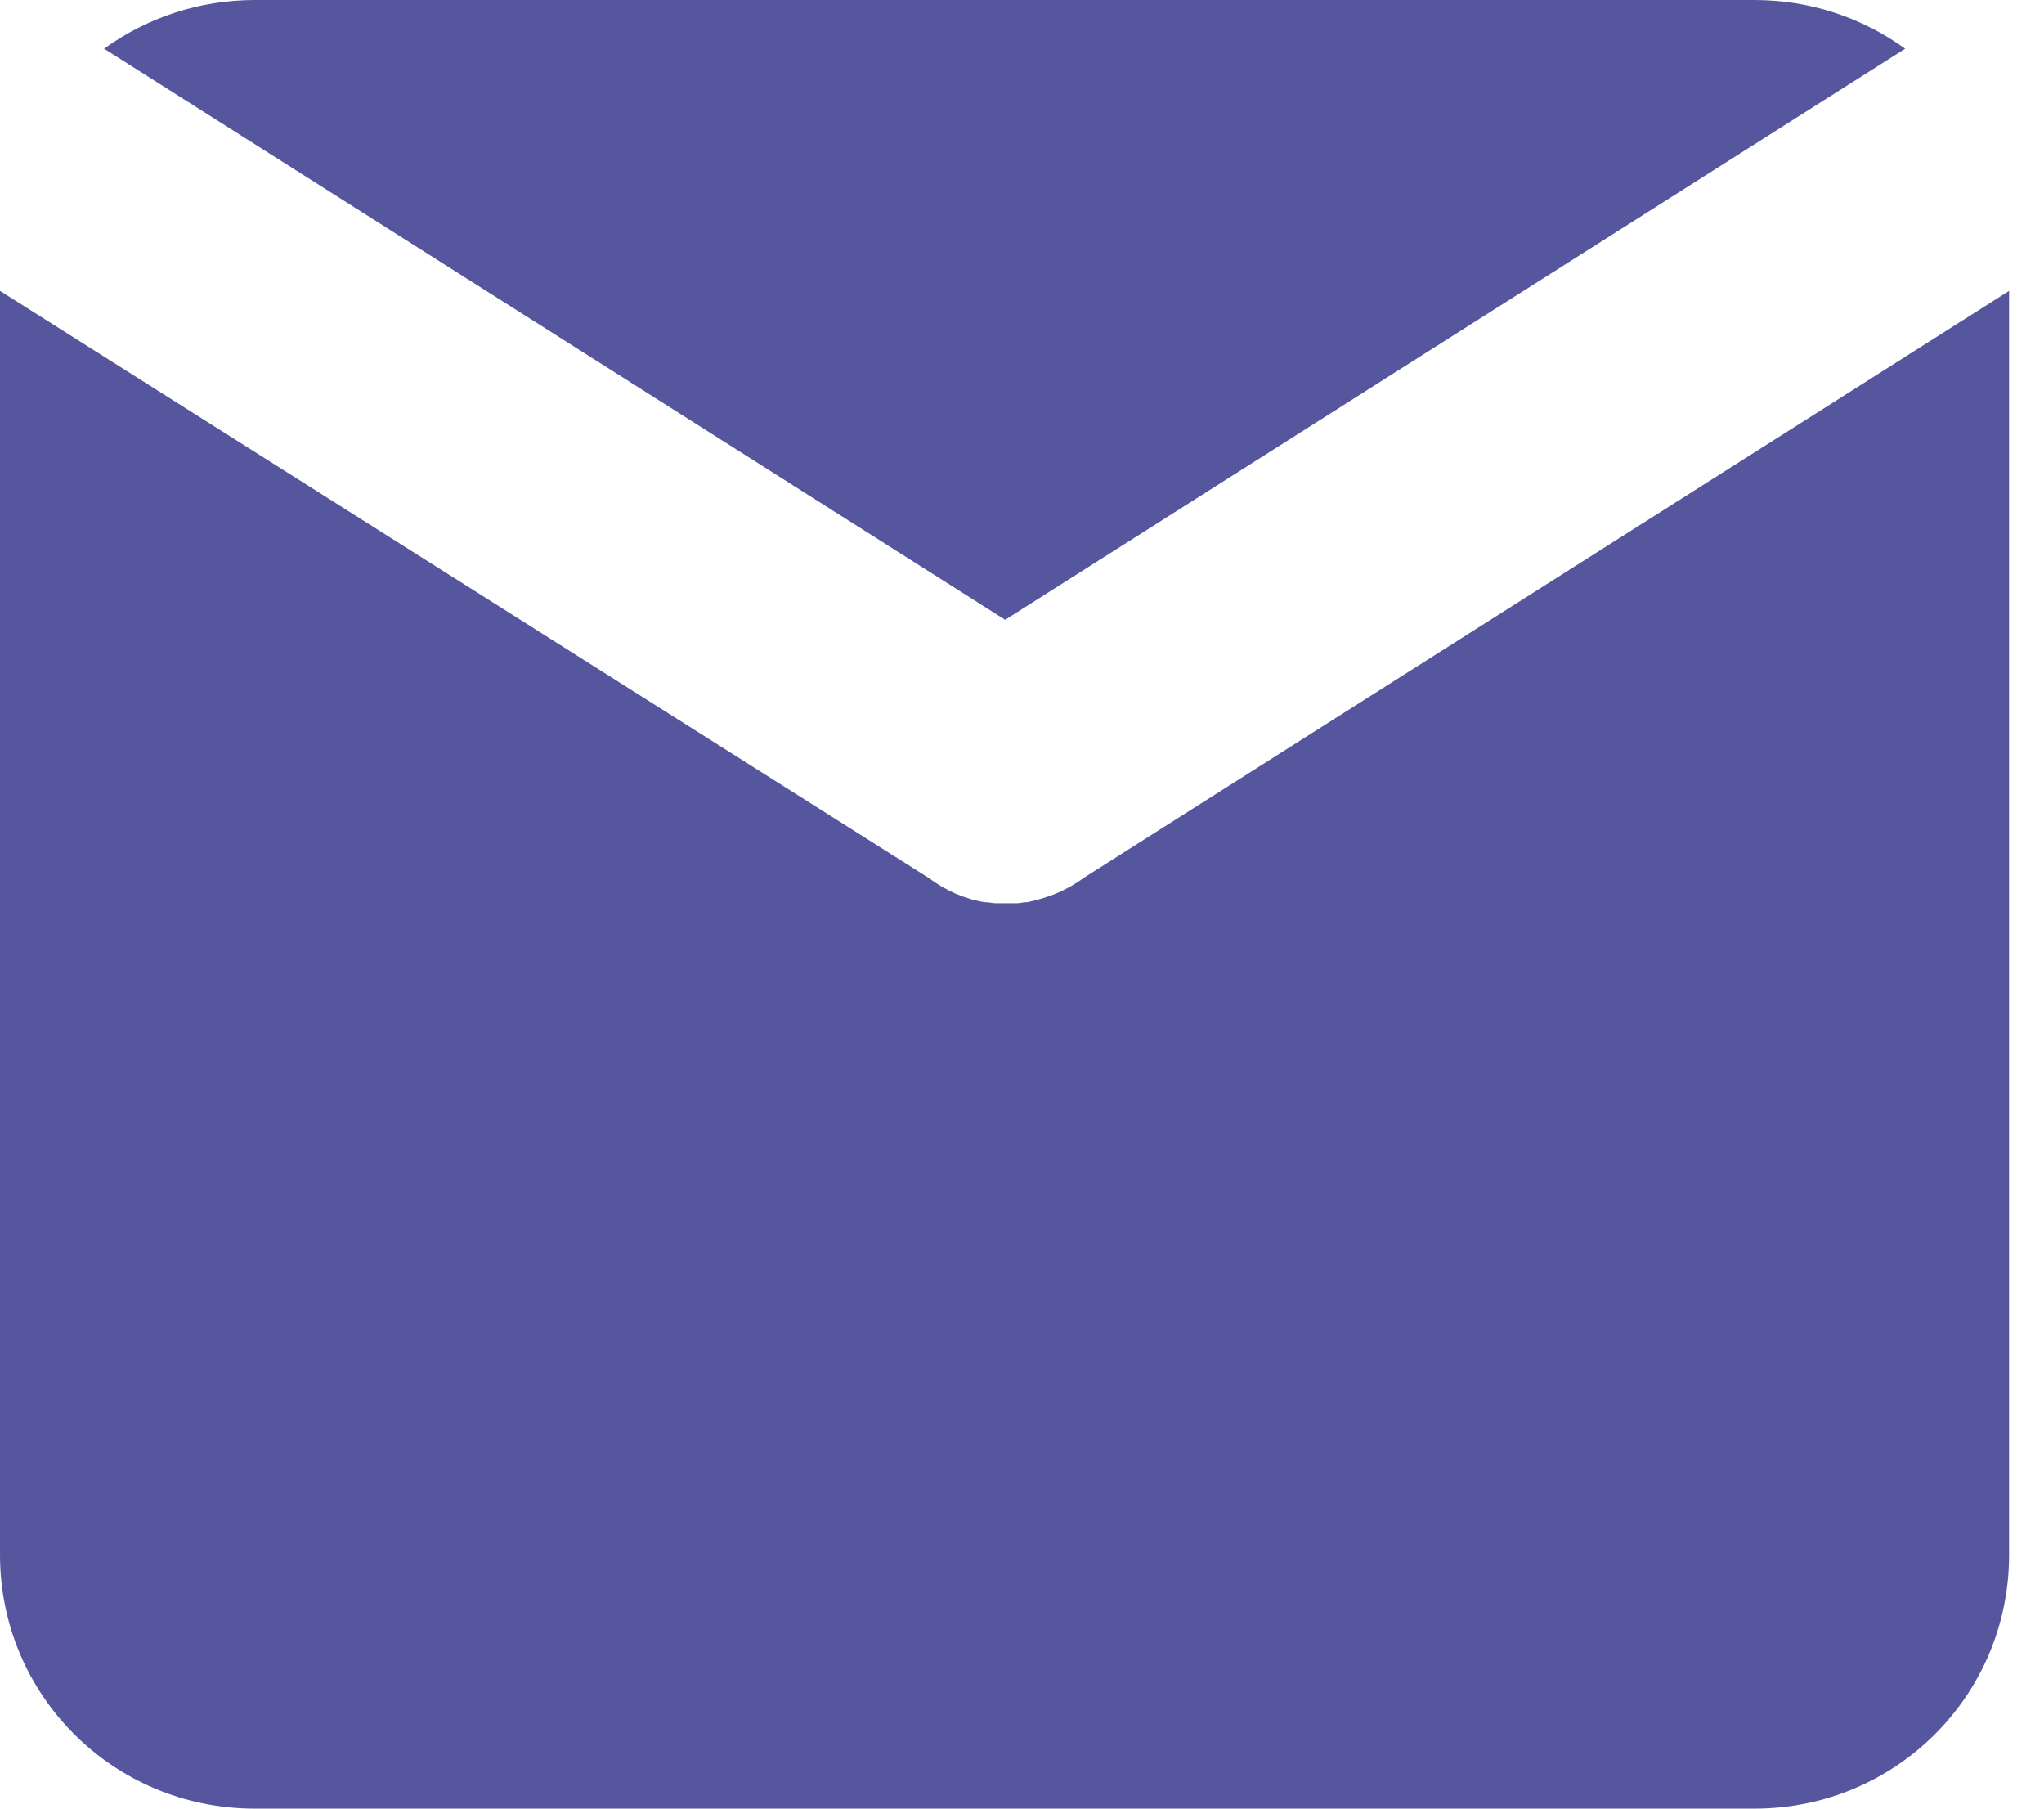
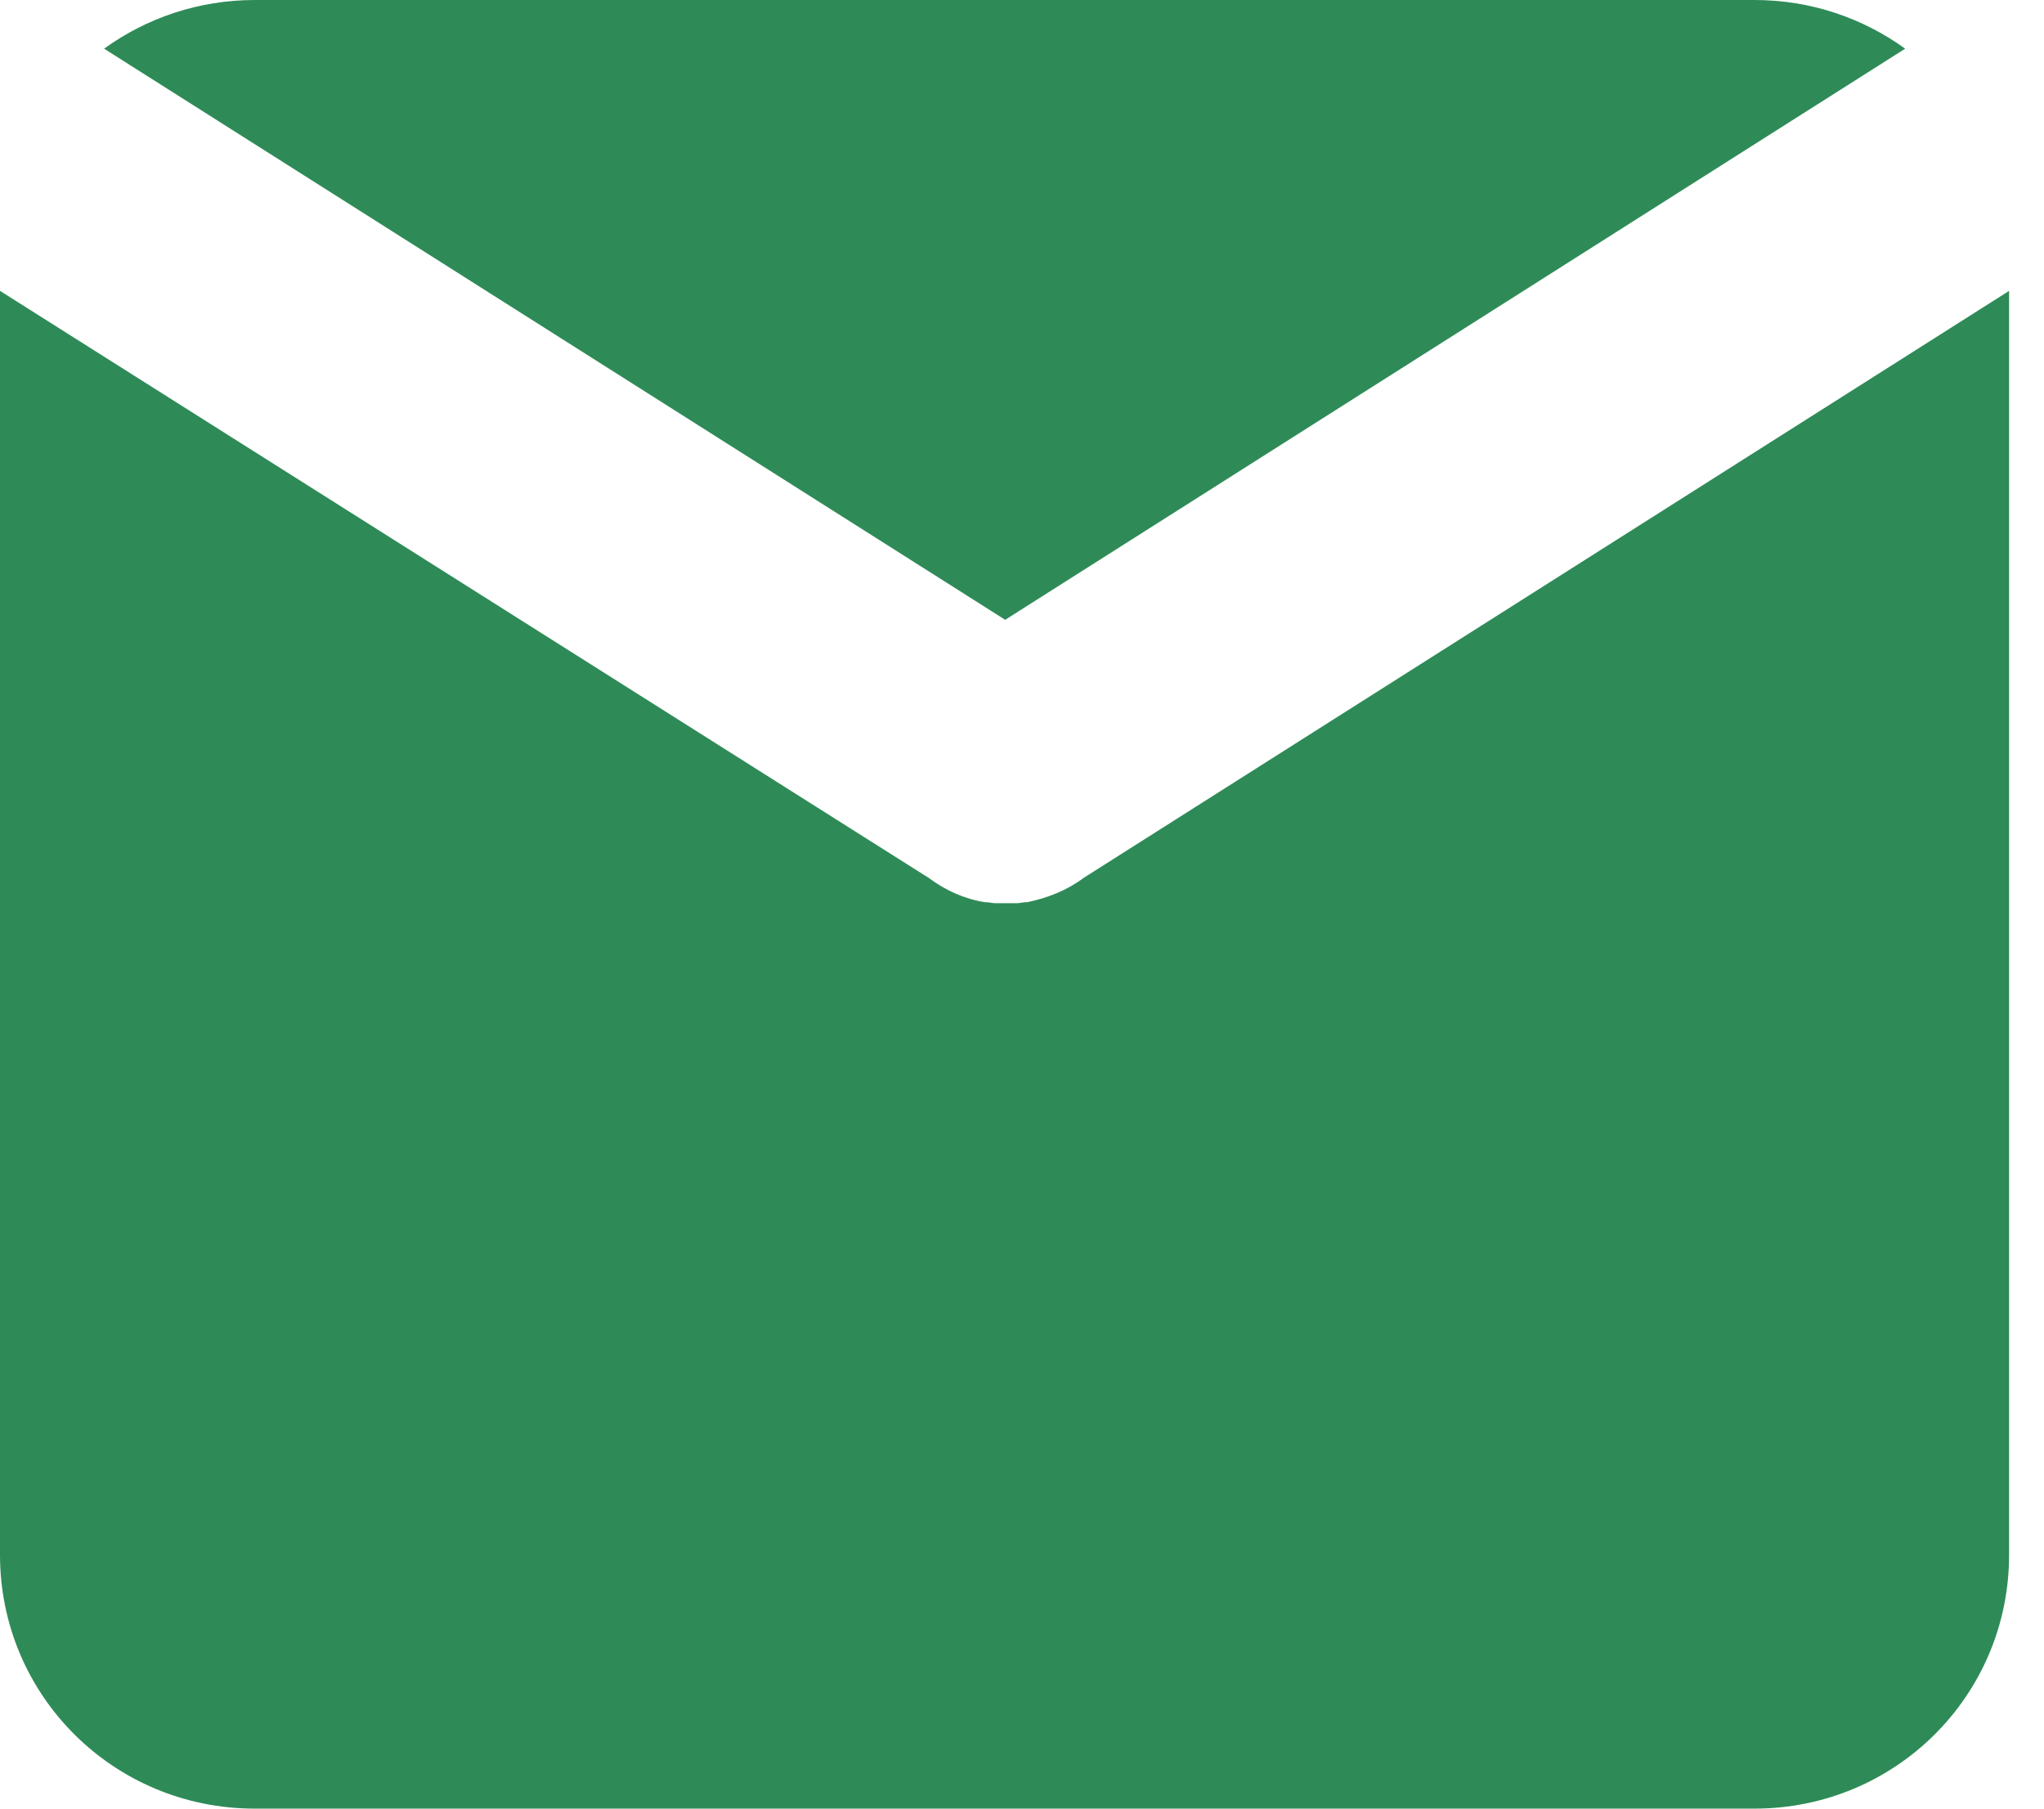
- <svg xmlns="http://www.w3.org/2000/svg" width="26" height="23" viewBox="0 0 26 23" fill="none">
-   <path d="M12.786 7.882L24.234 0.619C23.694 0.229 23.033 0 22.317 0H3.241C2.526 0 1.864 0.229 1.324 0.619L12.786 7.882Z" fill="#55569E" />
-   <path d="M13.784 11.164C13.568 11.325 13.325 11.419 13.068 11.473H13.055C13.014 11.473 12.974 11.486 12.933 11.486C12.92 11.486 12.893 11.486 12.879 11.486C12.852 11.486 12.825 11.486 12.798 11.486C12.771 11.486 12.744 11.486 12.717 11.486C12.704 11.486 12.677 11.486 12.663 11.486C12.623 11.486 12.582 11.473 12.542 11.473H12.528C12.272 11.433 12.029 11.325 11.813 11.164L0 3.699V5.461V8.77V9.536V19.772C0 21.561 1.445 23 3.24 23H22.316C24.112 23 25.556 21.561 25.556 19.772V9.536V8.77V5.461V3.699L13.784 11.164Z" fill="#55569E" />
+ <svg xmlns="http://www.w3.org/2000/svg" width="26" height="23" viewBox="0 0 26 23" fill="#3CB371">
+   <path d="M12.786 7.882L24.234 0.619C23.694 0.229 23.033 0 22.317 0H3.241C2.526 0 1.864 0.229 1.324 0.619L12.786 7.882Z" fill="#2E8B57" />
+   <path d="M13.784 11.164C13.568 11.325 13.325 11.419 13.068 11.473H13.055C13.014 11.473 12.974 11.486 12.933 11.486C12.92 11.486 12.893 11.486 12.879 11.486C12.852 11.486 12.825 11.486 12.798 11.486C12.771 11.486 12.744 11.486 12.717 11.486C12.704 11.486 12.677 11.486 12.663 11.486C12.623 11.486 12.582 11.473 12.542 11.473H12.528C12.272 11.433 12.029 11.325 11.813 11.164L0 3.699V5.461V8.77V9.536V19.772C0 21.561 1.445 23 3.24 23H22.316C24.112 23 25.556 21.561 25.556 19.772V9.536V8.77V5.461V3.699L13.784 11.164Z" fill="#2E8B57" />
</svg>
